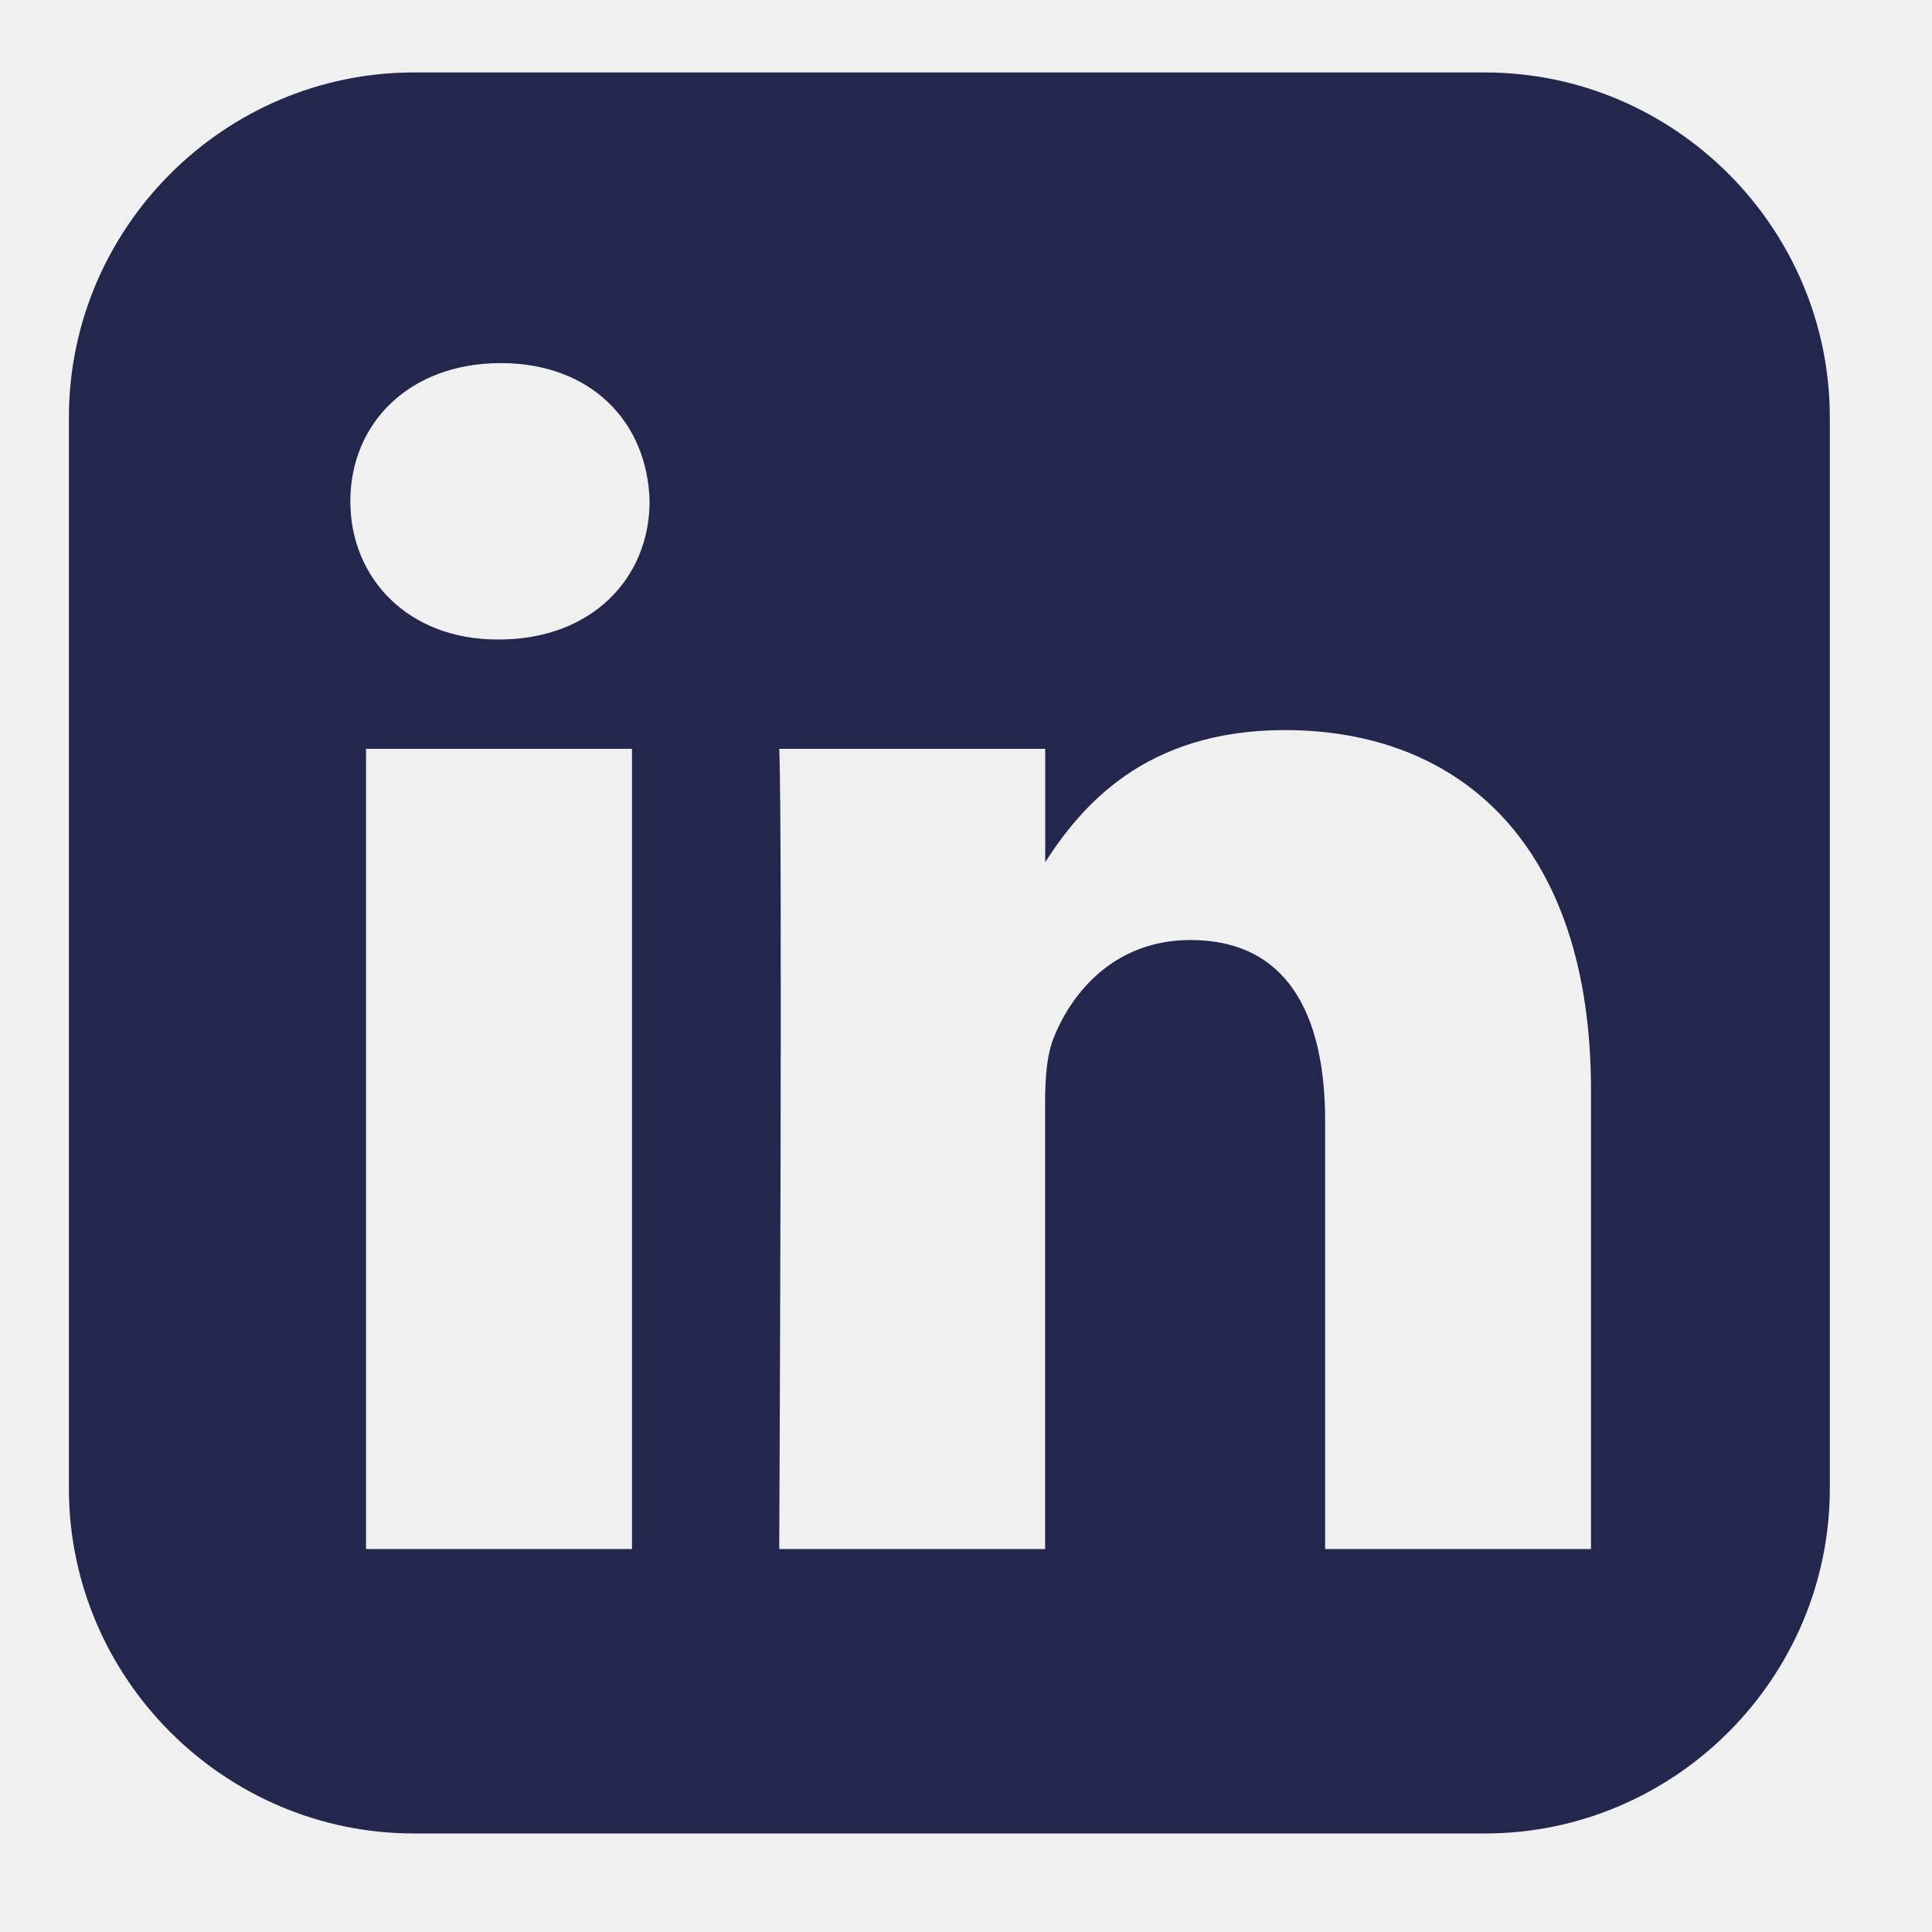
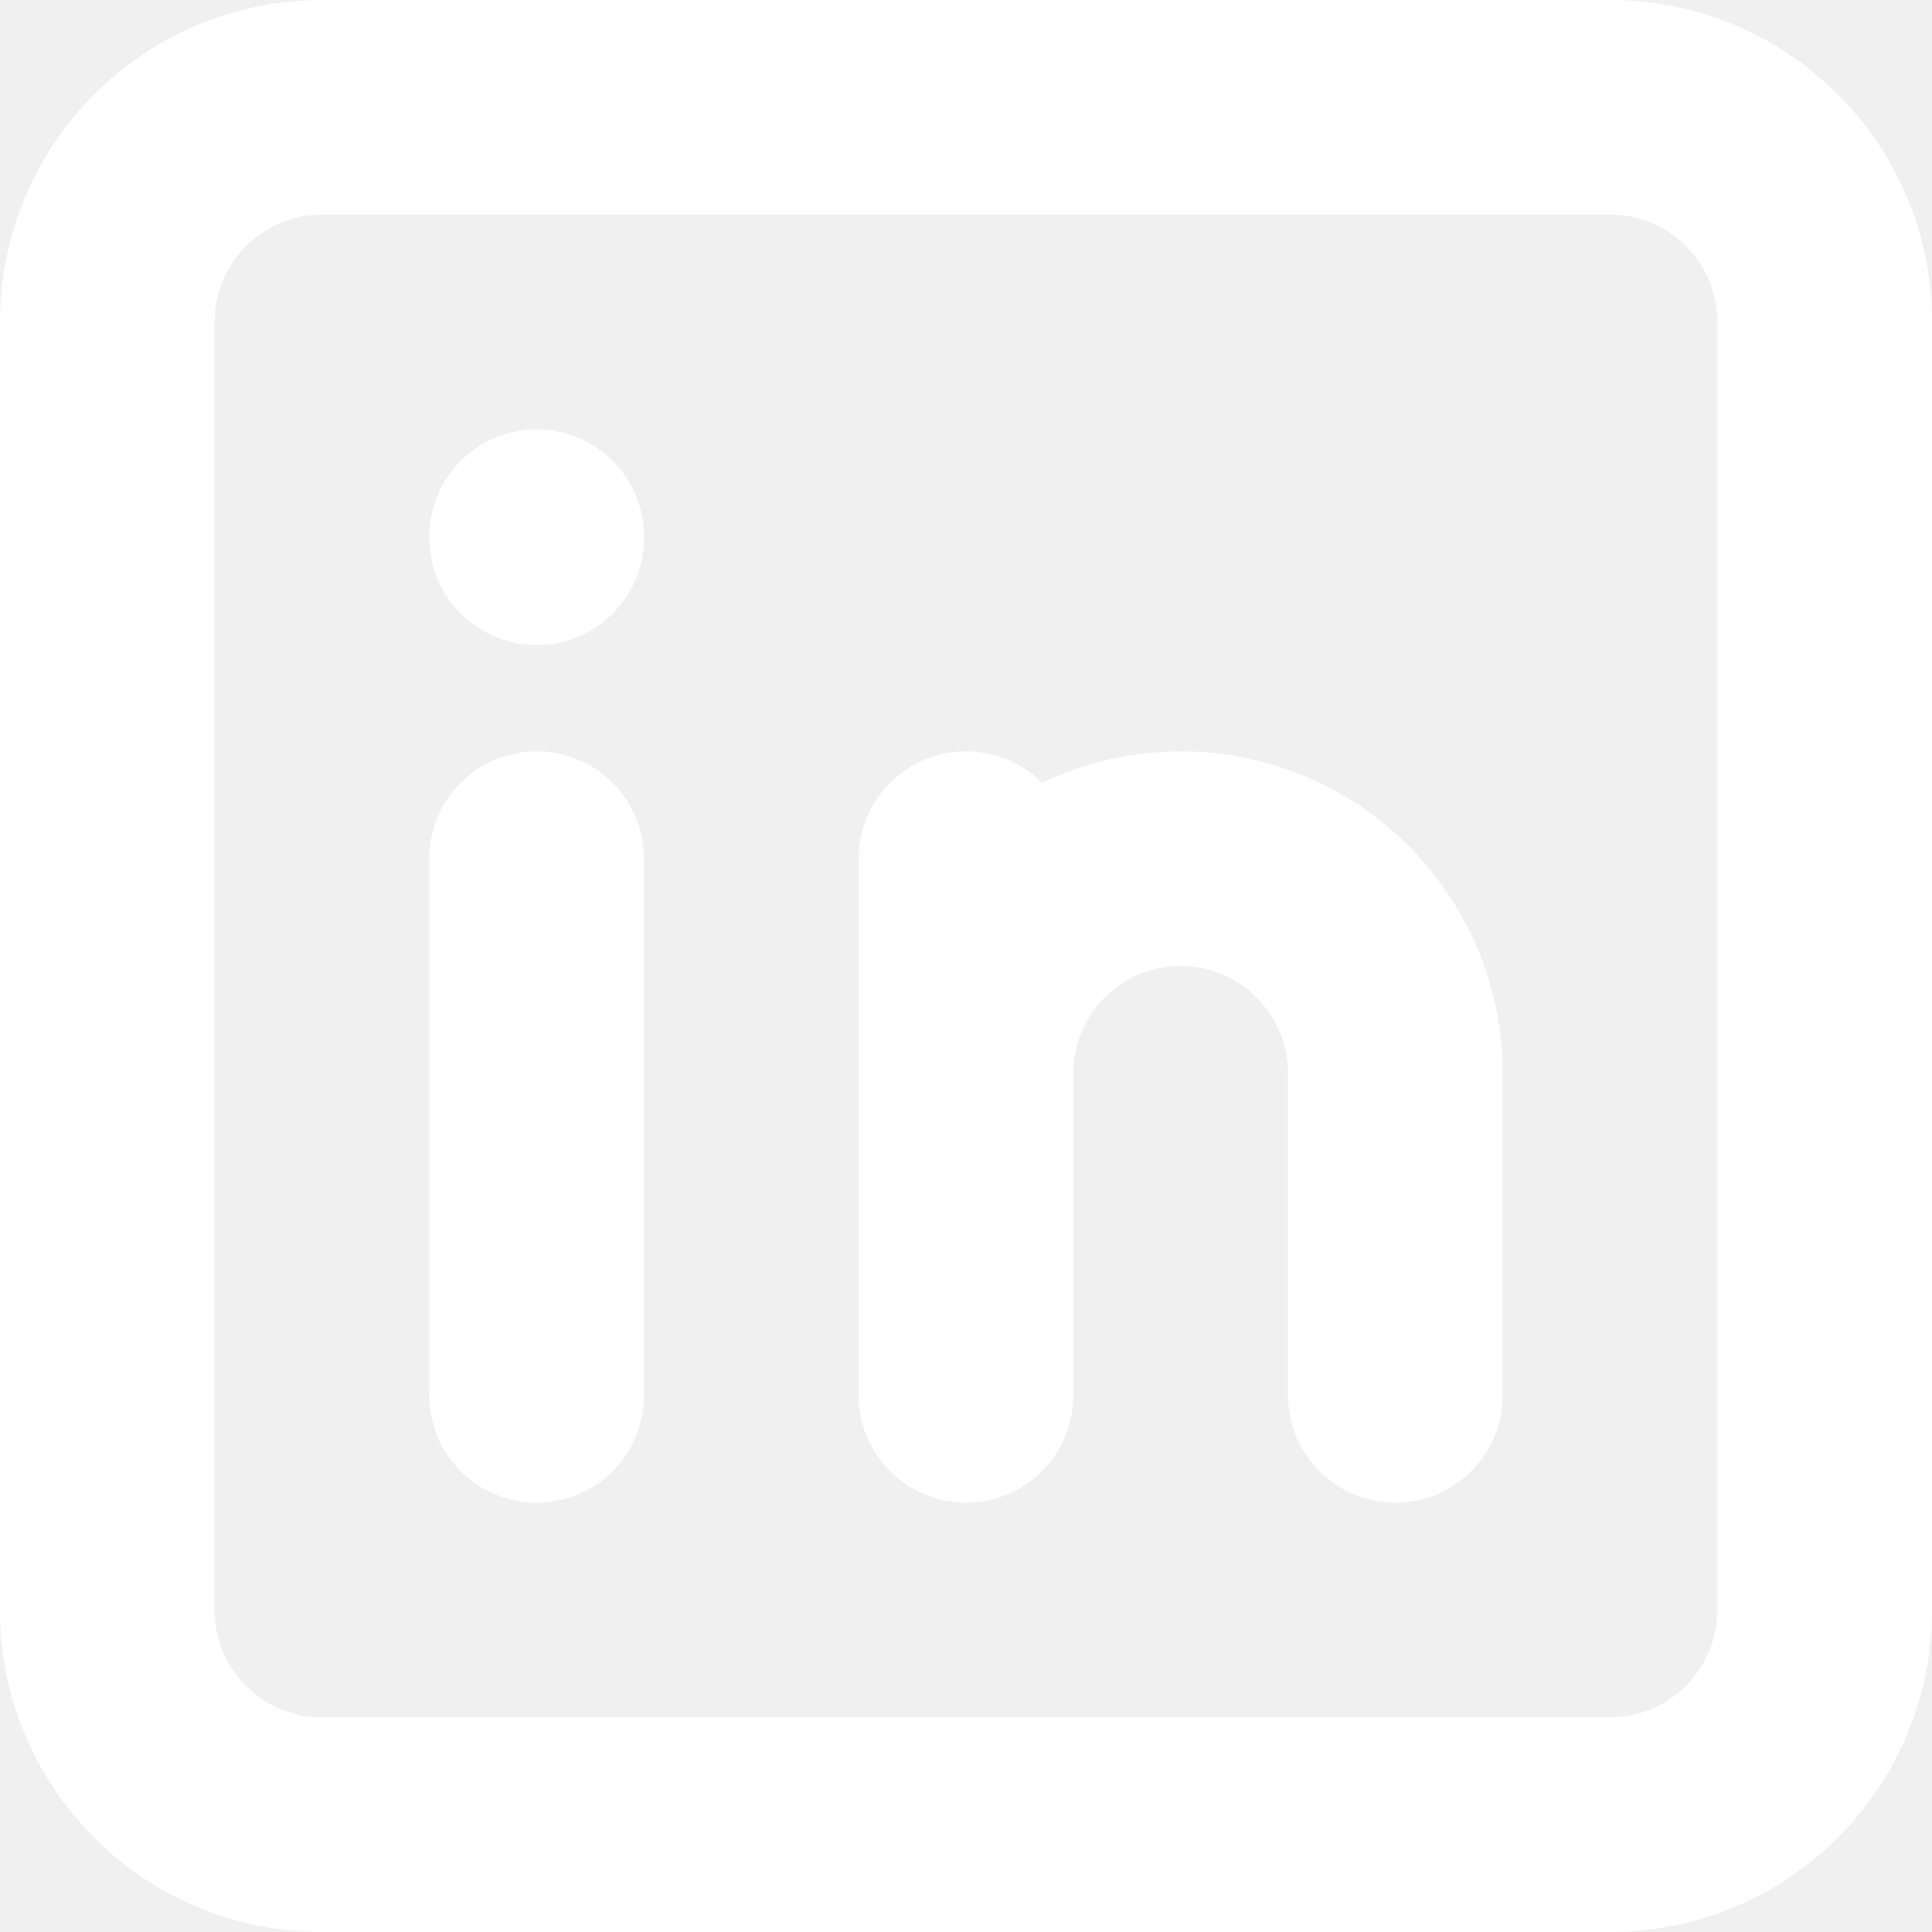
<svg xmlns="http://www.w3.org/2000/svg" width="18" height="18" viewBox="0 0 18 18" fill="none">
-   <path d="M3.857 0.675C2.089 0.675 0.642 2.122 0.642 3.89V13.867C0.642 15.635 2.089 17.082 3.857 17.082H13.834C15.602 17.082 17.048 15.635 17.048 13.867V3.89C17.048 2.122 15.602 0.675 13.834 0.675H3.857ZM4.666 3.383C5.513 3.383 6.035 3.939 6.052 4.671C6.052 5.386 5.513 5.958 4.649 5.958H4.633C3.802 5.958 3.264 5.386 3.264 4.671C3.264 3.939 3.818 3.383 4.665 3.383H4.666ZM11.971 6.802C13.601 6.802 14.823 7.867 14.823 10.157V14.432H12.346V10.444C12.346 9.442 11.987 8.758 11.091 8.758C10.406 8.758 9.998 9.219 9.819 9.664C9.753 9.823 9.737 10.046 9.737 10.269V14.432H7.26C7.26 14.432 7.292 7.676 7.26 6.977H9.738V8.032C10.067 7.524 10.656 6.802 11.971 6.802V6.802ZM3.41 6.977H5.888V14.432H3.41V6.977Z" fill="#23274D" />
+   <path d="M15 1H3C1.895 1 1 1.895 1 3V15C1 16.105 1.895 17 3 17H15C16.105 17 17 16.105 17 15V3C17 1.895 16.105 1 15 1Z" stroke="white" stroke-width="2" stroke-linecap="round" stroke-linejoin="round" />
+   <path d="M5 8V13M5 5V5.01M9 13V8M13 13V10C13 9.47 12.789 8.961 12.414 8.586C12.039 8.211 11.53 8 11 8C10.47 8 9.961 8.211 9.586 8.586C9.211 8.961 9 9.47 9 10" stroke="white" stroke-width="2" stroke-linecap="round" stroke-linejoin="round" />
</svg>
